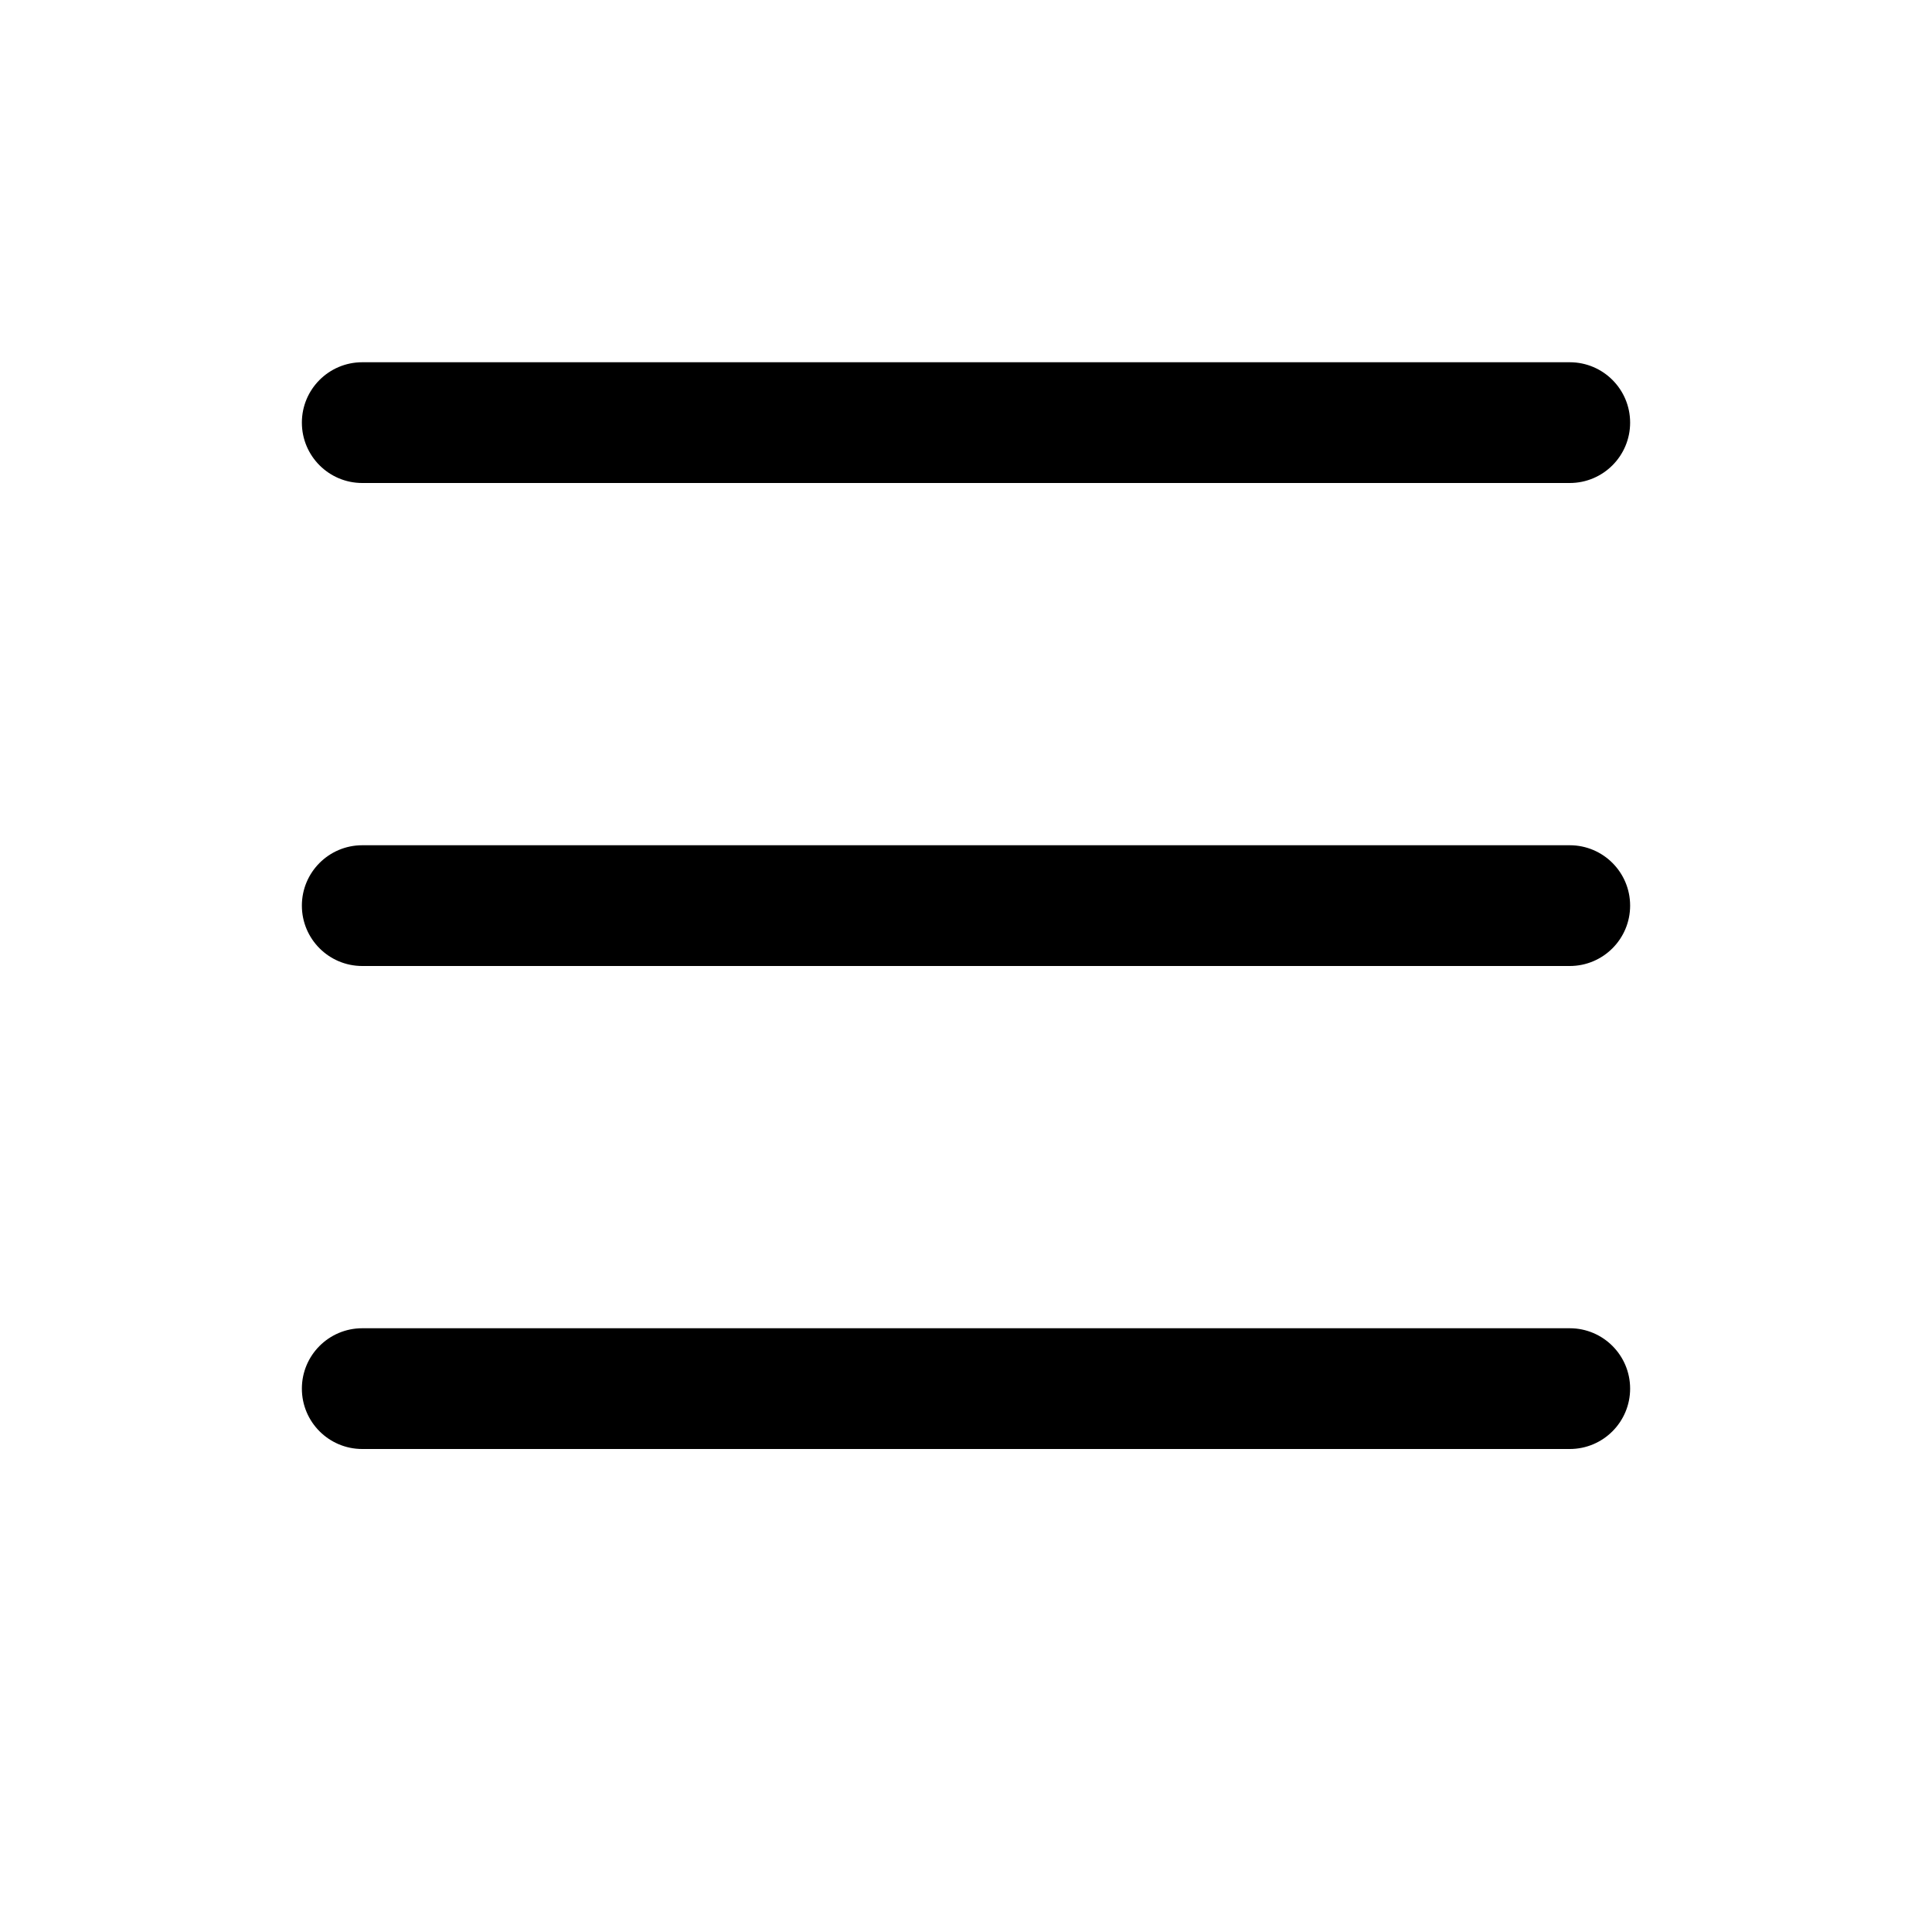
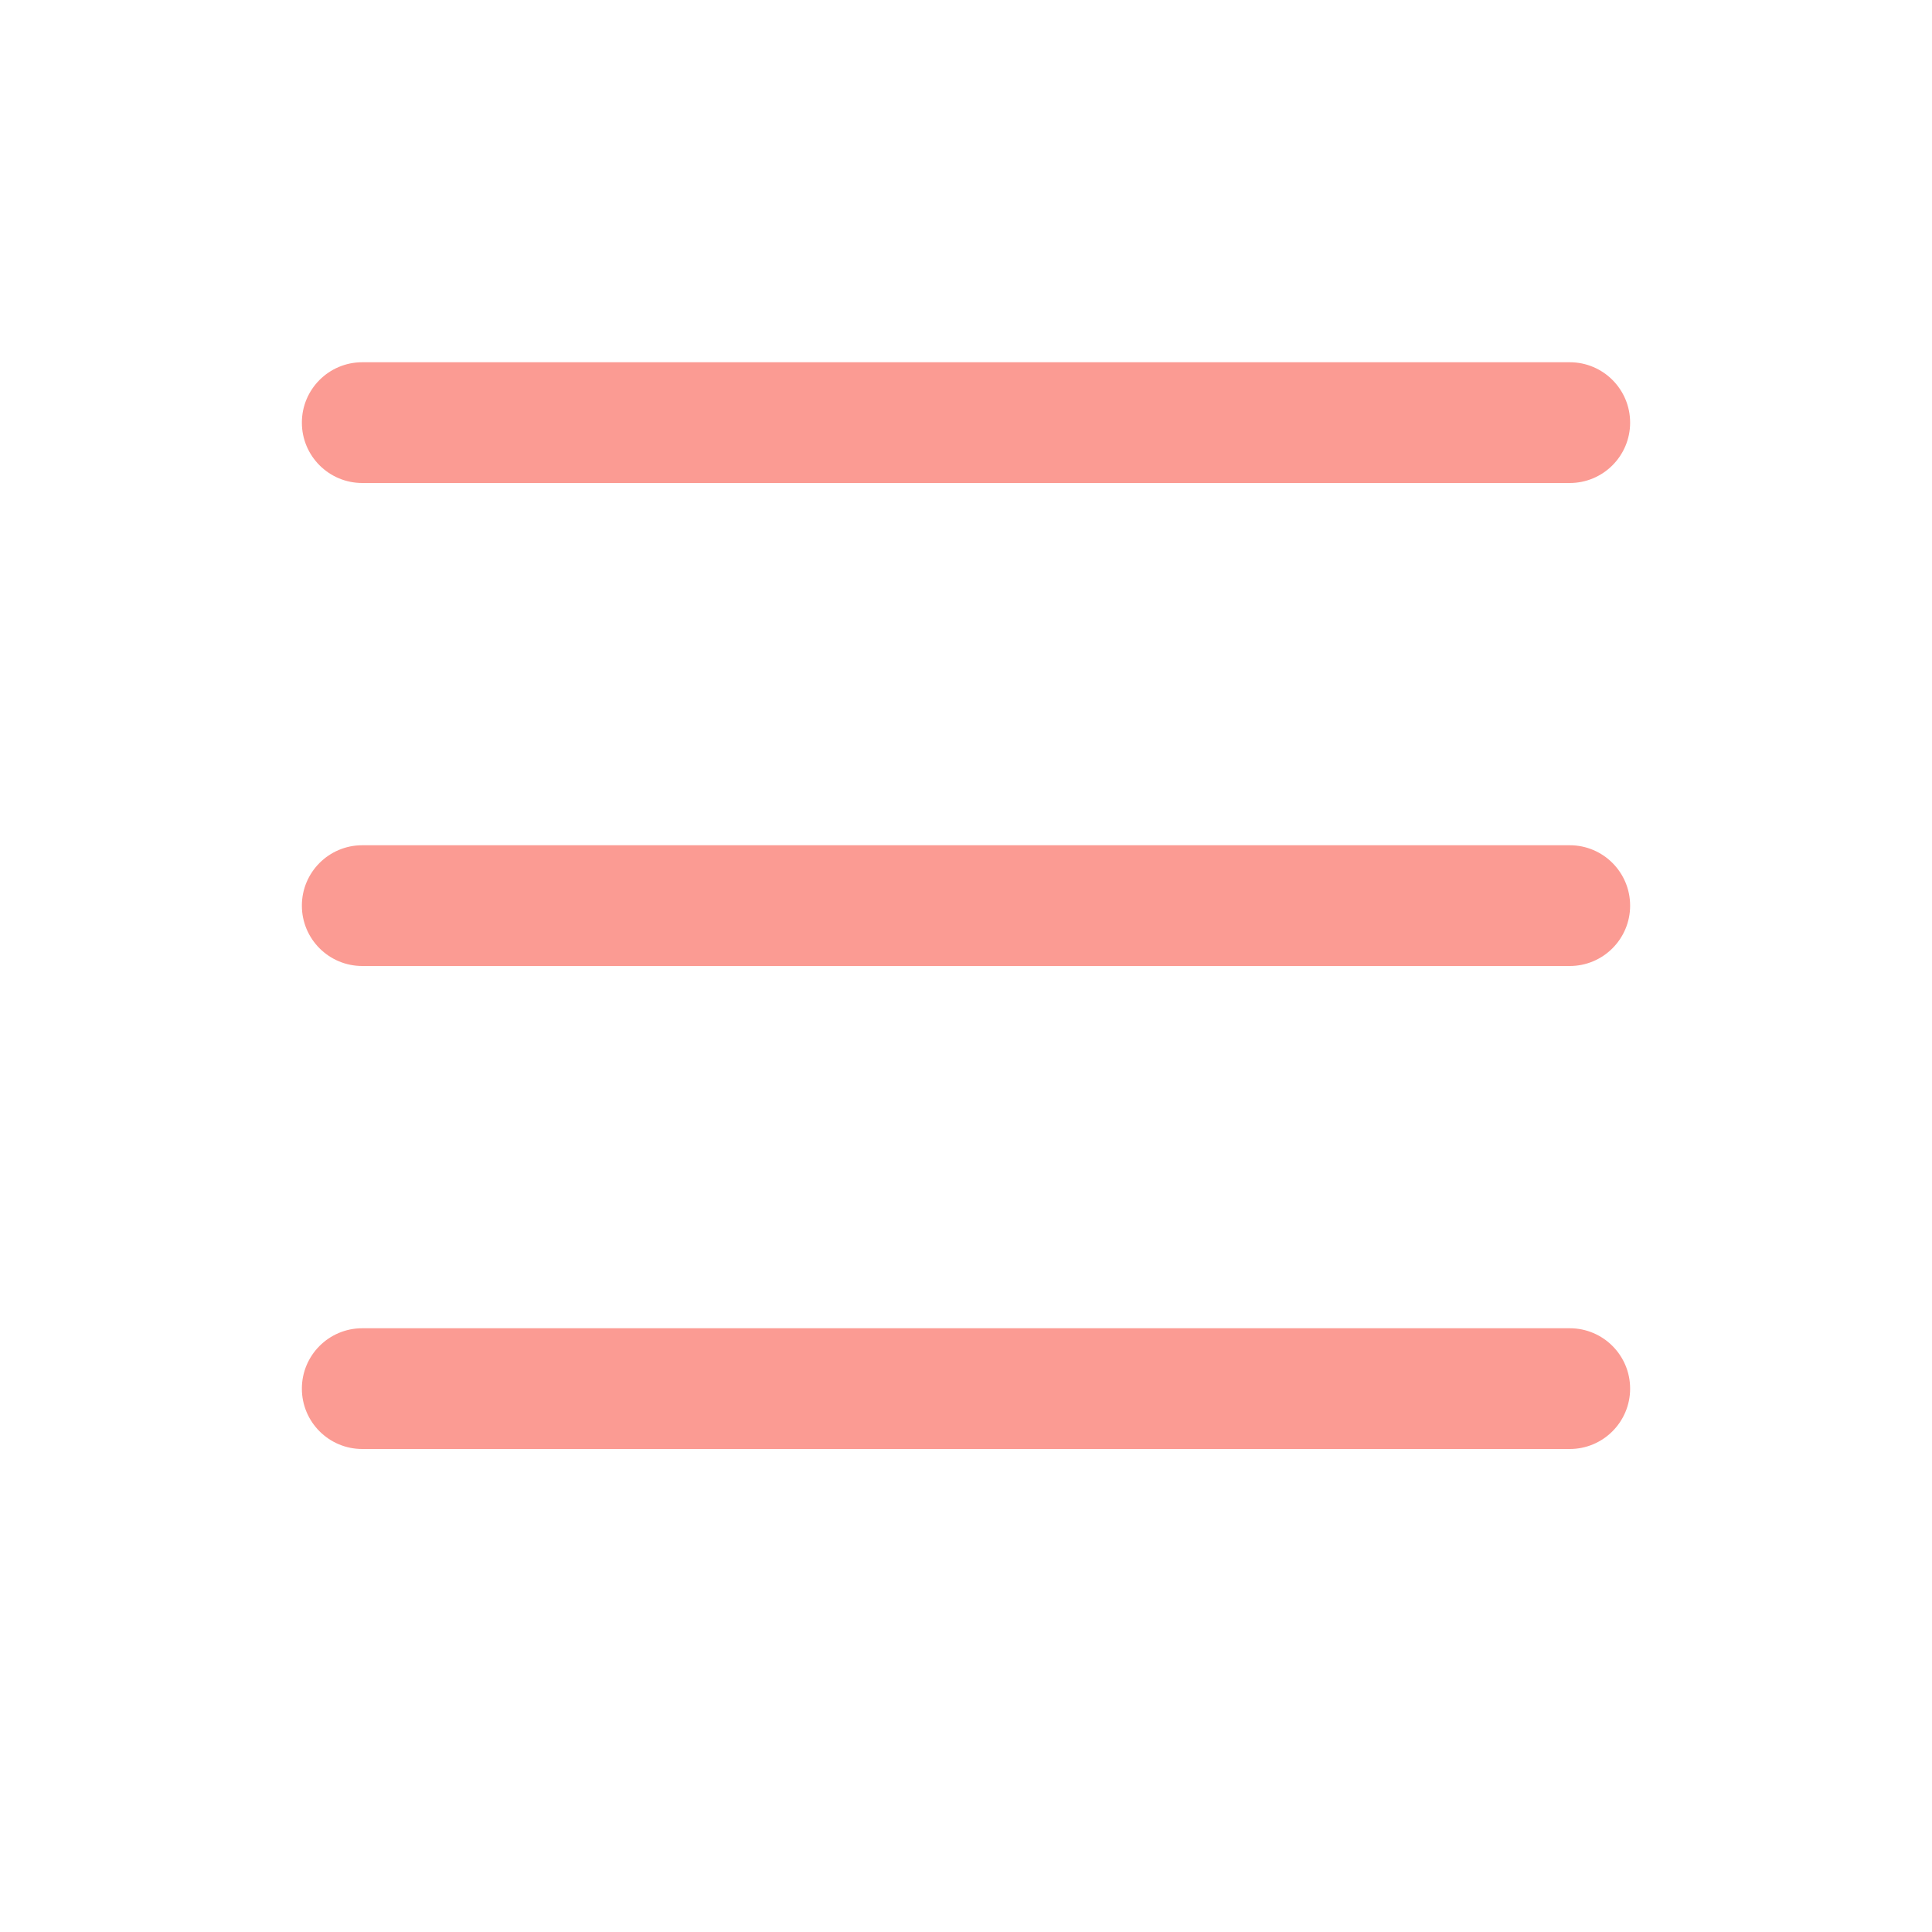
- <svg xmlns="http://www.w3.org/2000/svg" class="bi bi-list" width="1em" height="1em" viewBox="0 0 16 16" fill="currentColor">
+ <svg xmlns="http://www.w3.org/2000/svg" class="bi bi-list" width="2rem" height="2rem" viewBox="0 0 16 16" style="fill: #FB9B93;">
  <path fill-rule="evenodd" d="M2.5 11.5A.5.5 0 0 1 3 11h10a.5.5 0 0 1 0 1H3a.5.5 0 0 1-.5-.5zm0-4A.5.5 0 0 1 3 7h10a.5.5 0 0 1 0 1H3a.5.5 0 0 1-.5-.5zm0-4A.5.5 0 0 1 3 3h10a.5.5 0 0 1 0 1H3a.5.5 0 0 1-.5-.5z" />
</svg>
